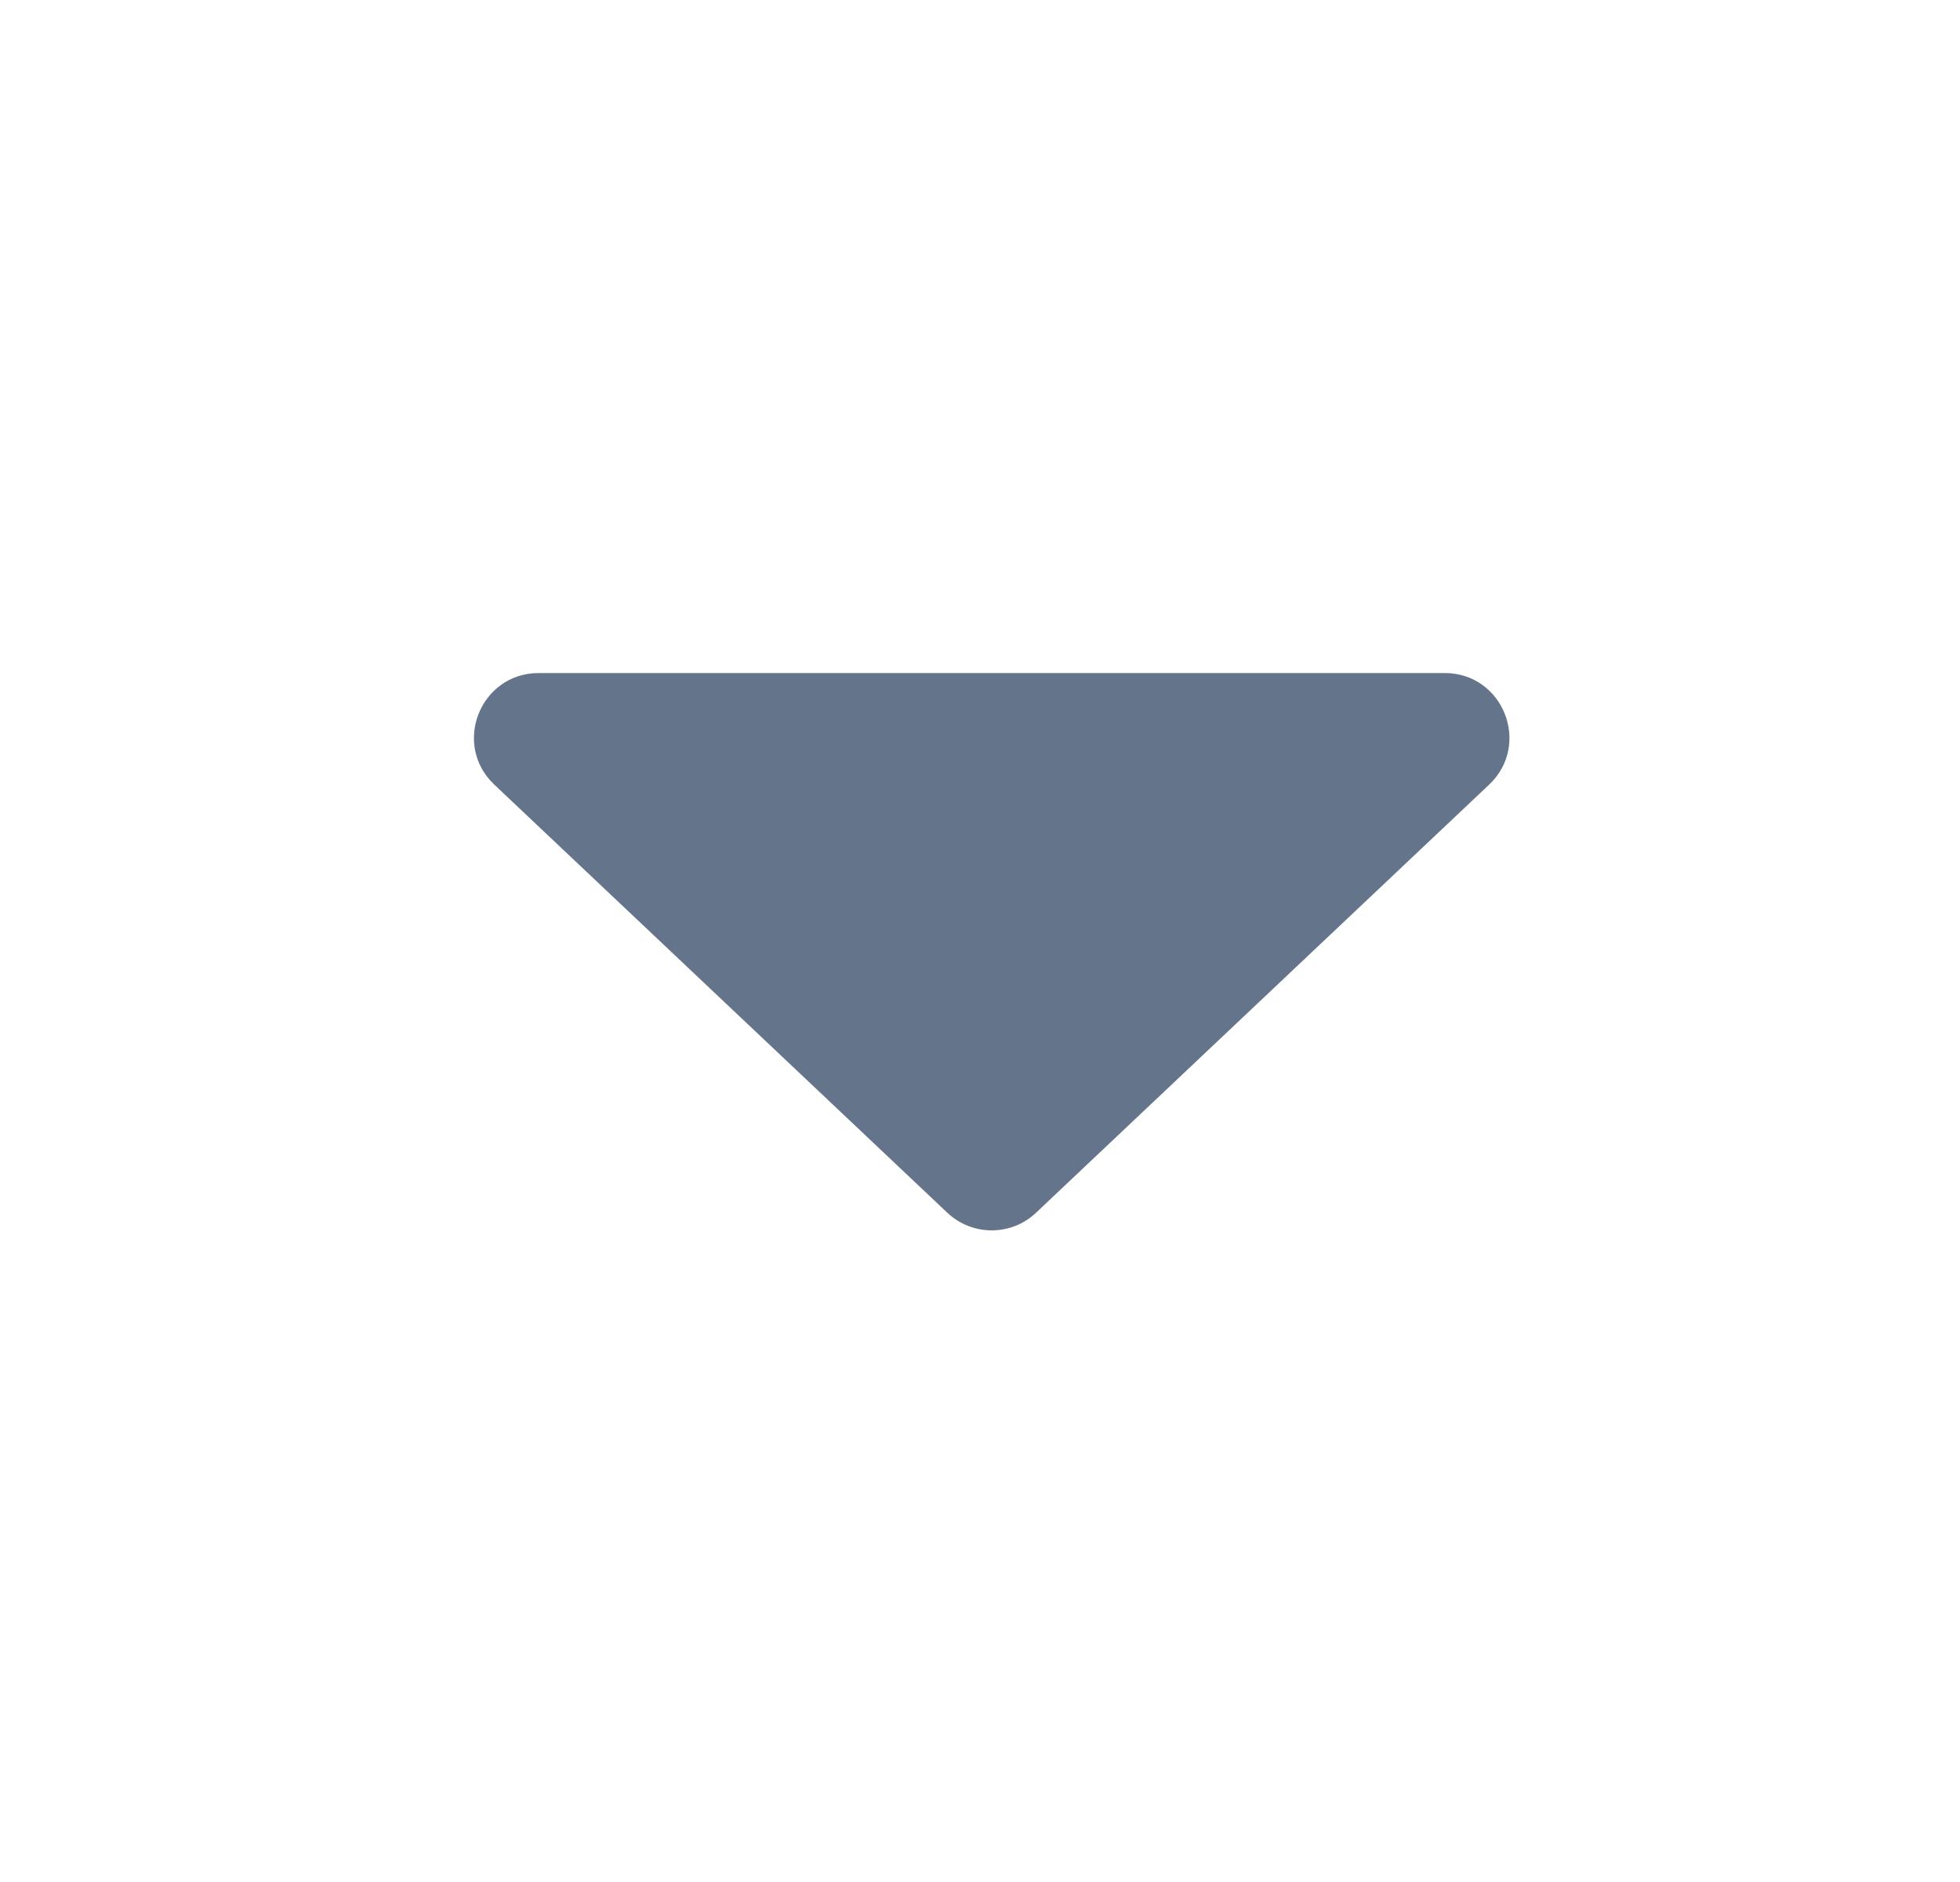
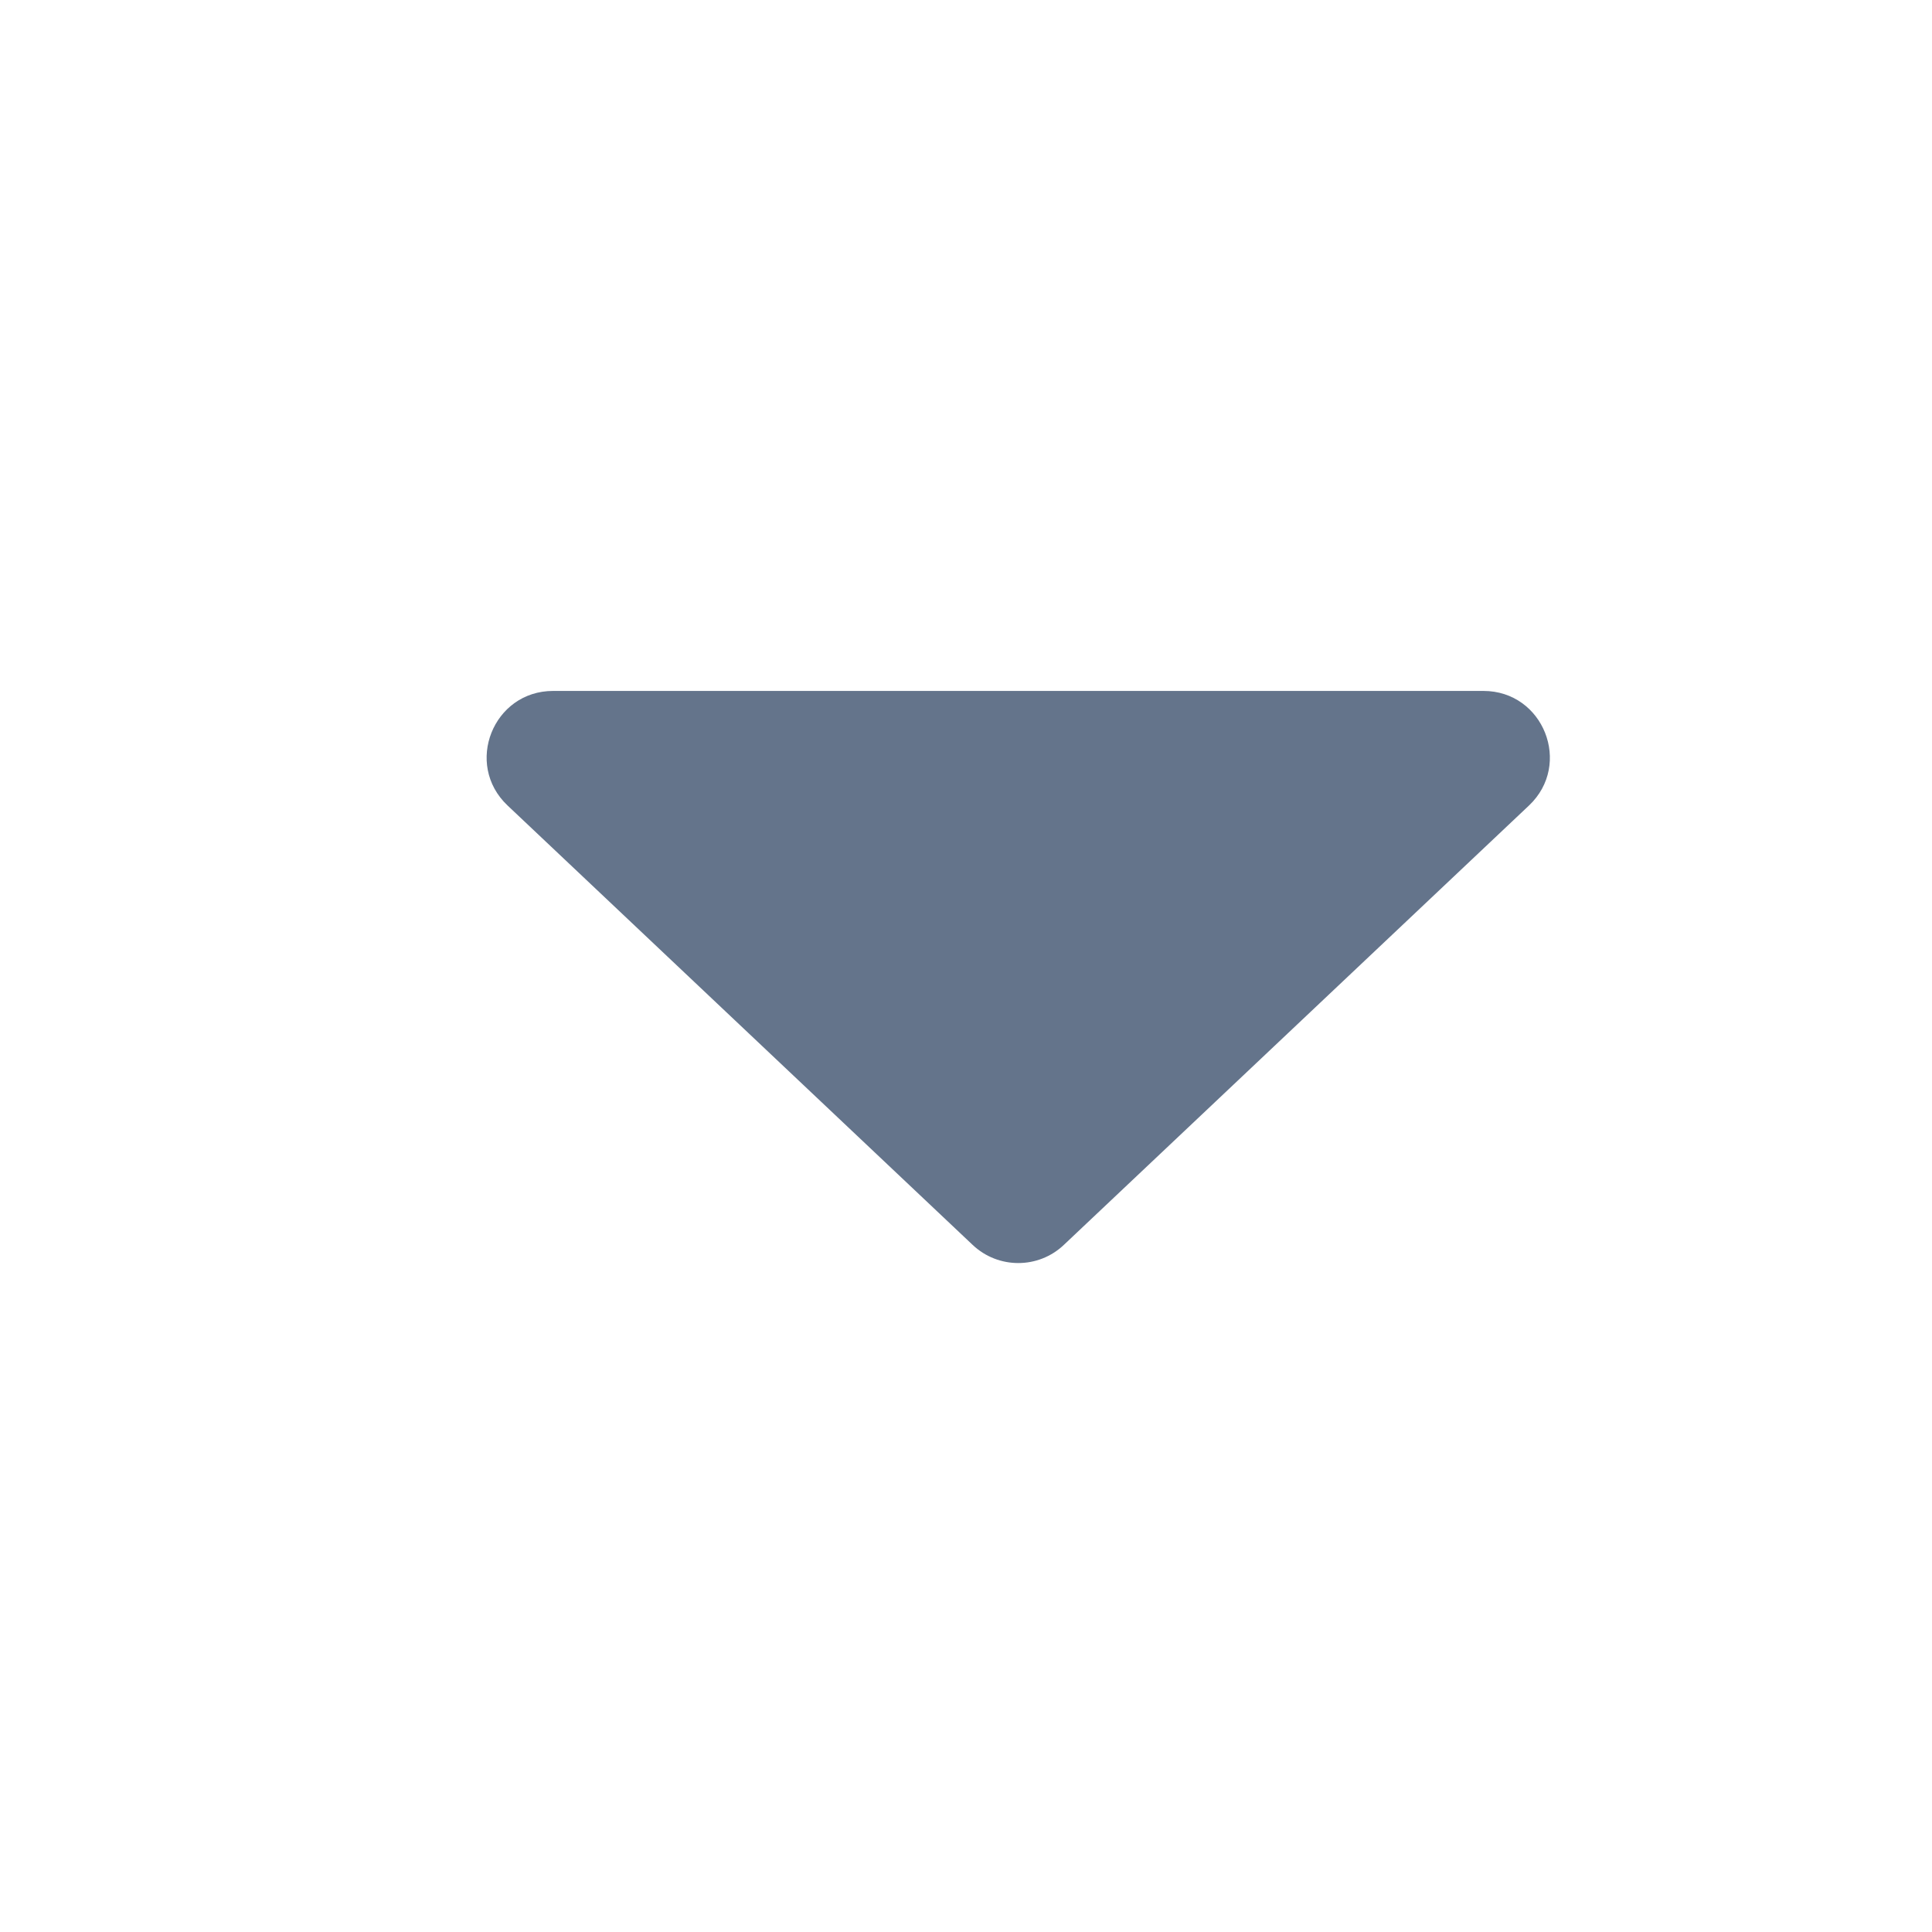
- <svg xmlns="http://www.w3.org/2000/svg" width="25" height="24" viewBox="0 0 25 24" fill="none">
+ <svg xmlns="http://www.w3.org/2000/svg" width="24" height="24" viewBox="0 0 24 24" fill="none">
  <path d="M13.215 15.465C12.898 15.765 12.401 15.765 12.083 15.465L6.305 10.006C5.763 9.494 6.125 8.583 6.871 8.583L18.428 8.583C19.173 8.583 19.535 9.494 18.994 10.006L13.215 15.465Z" fill="#64748B" />
</svg>
